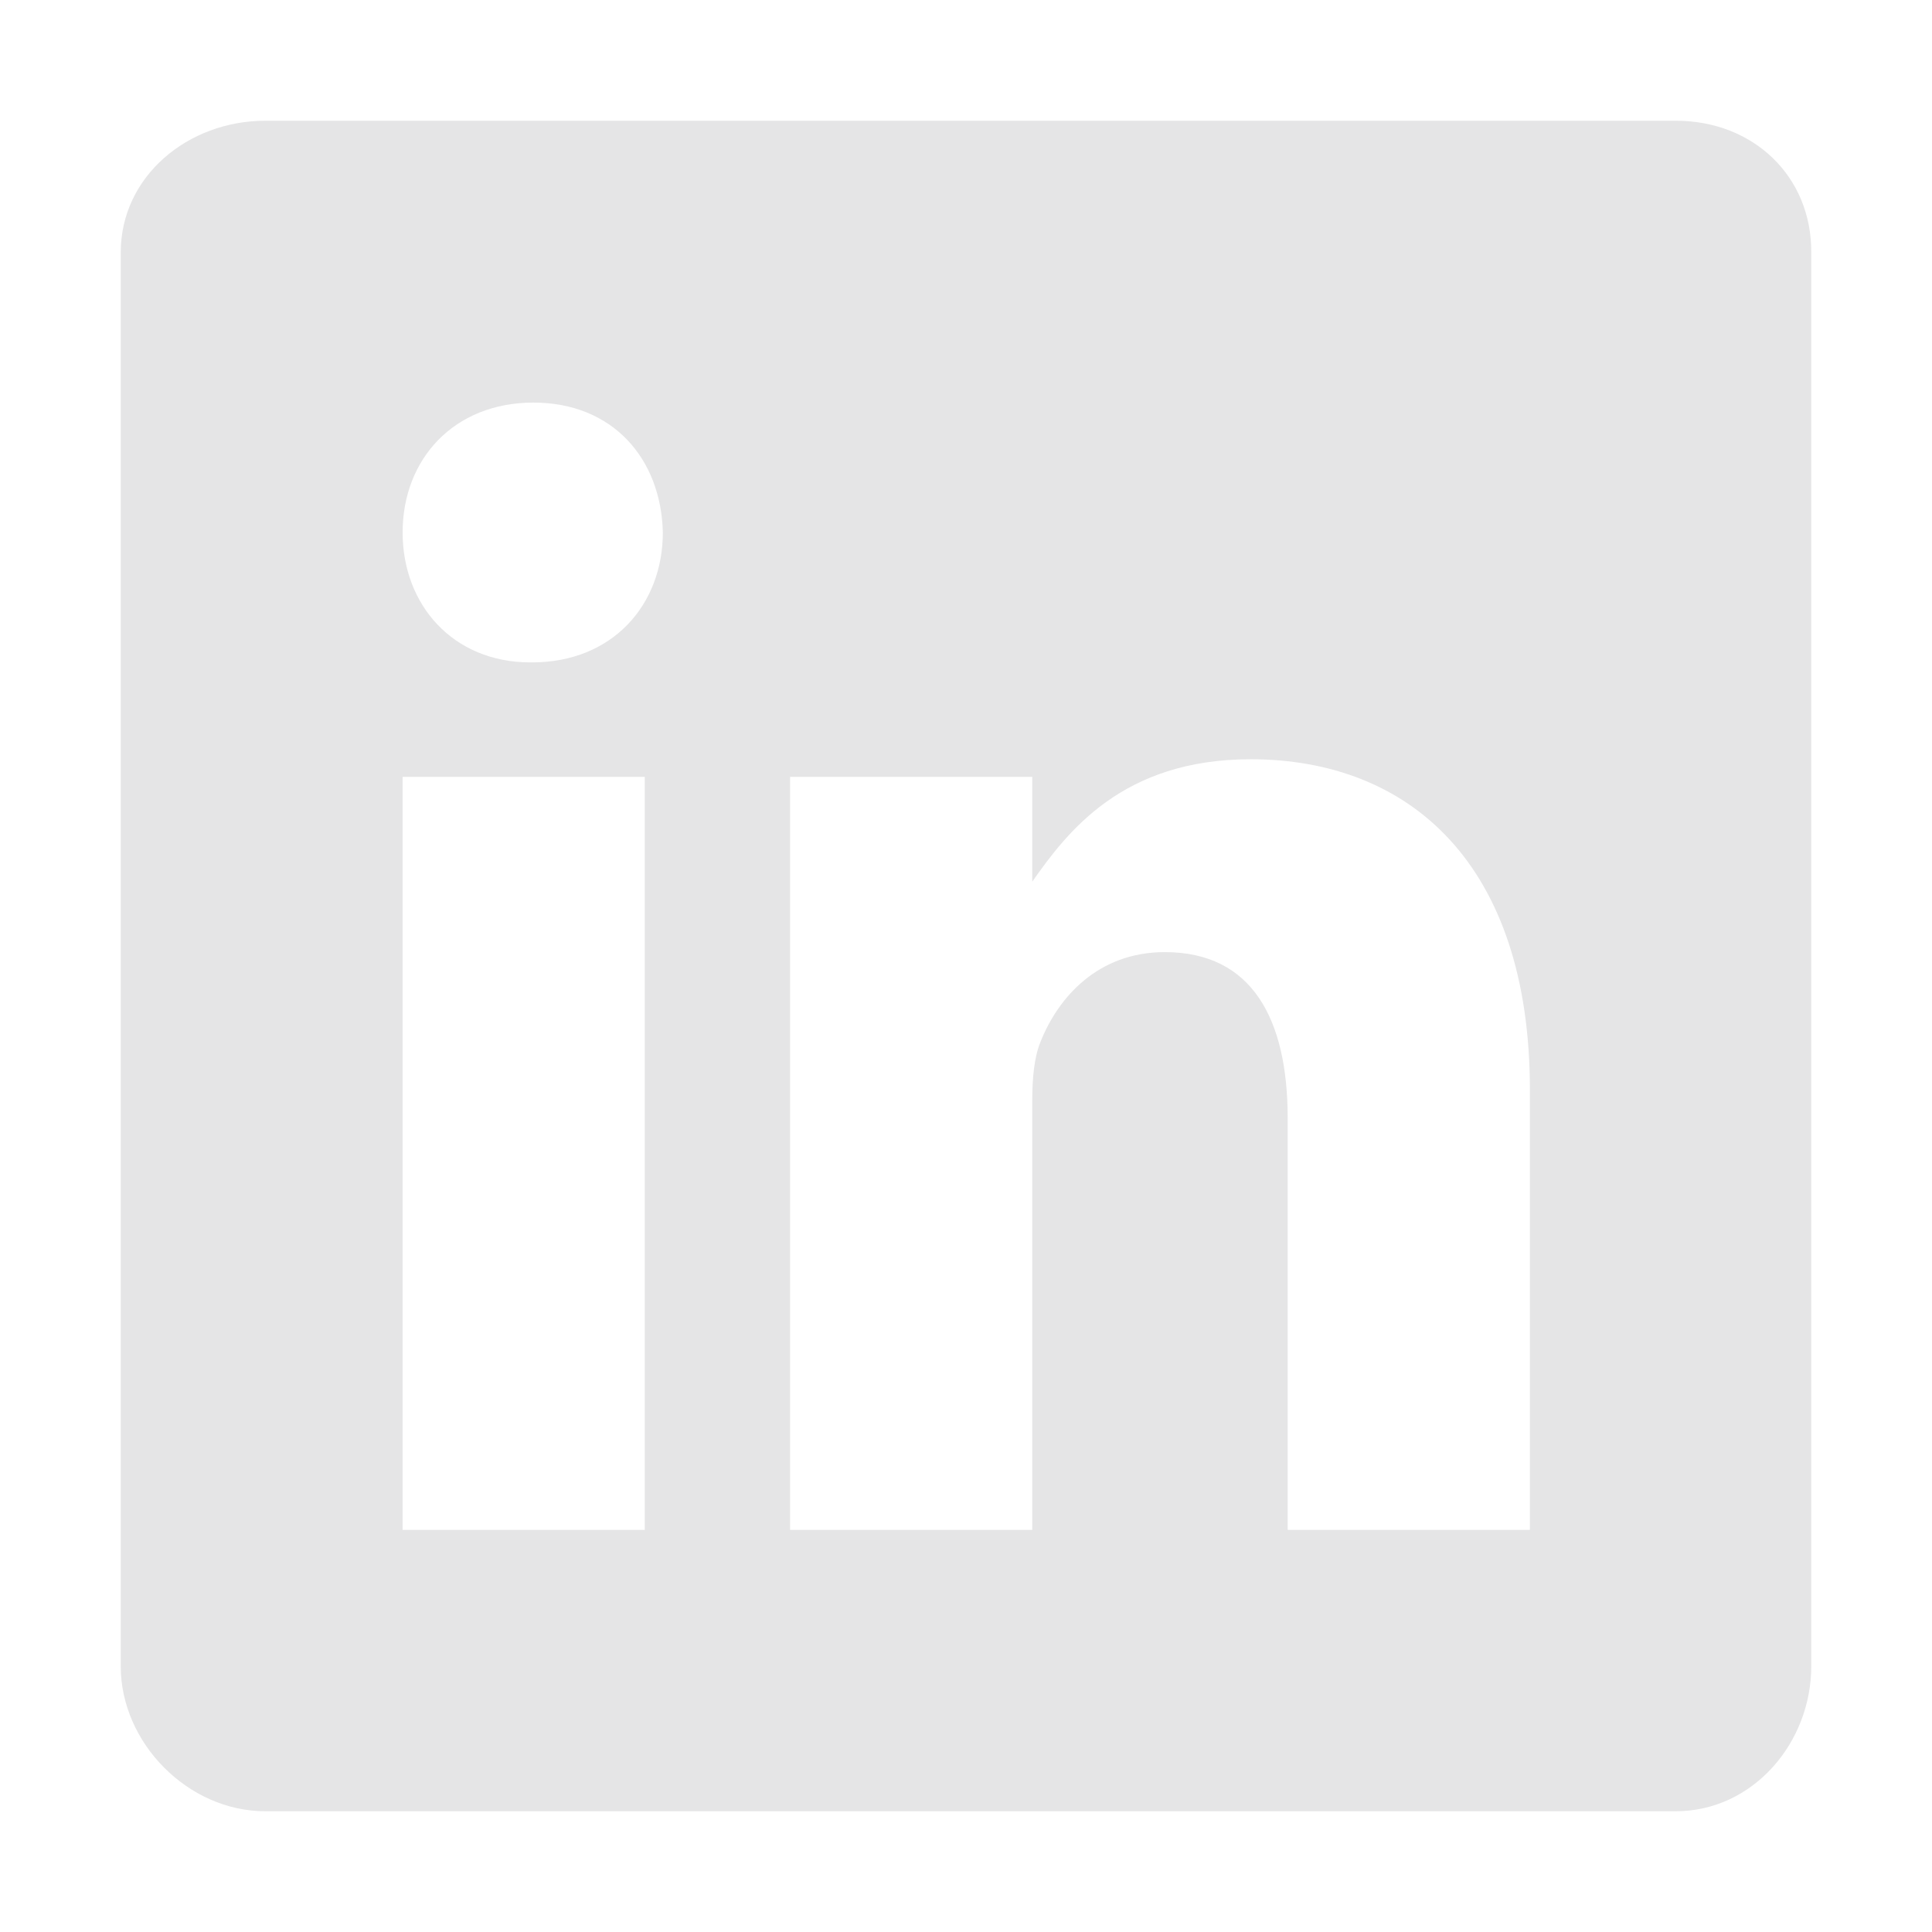
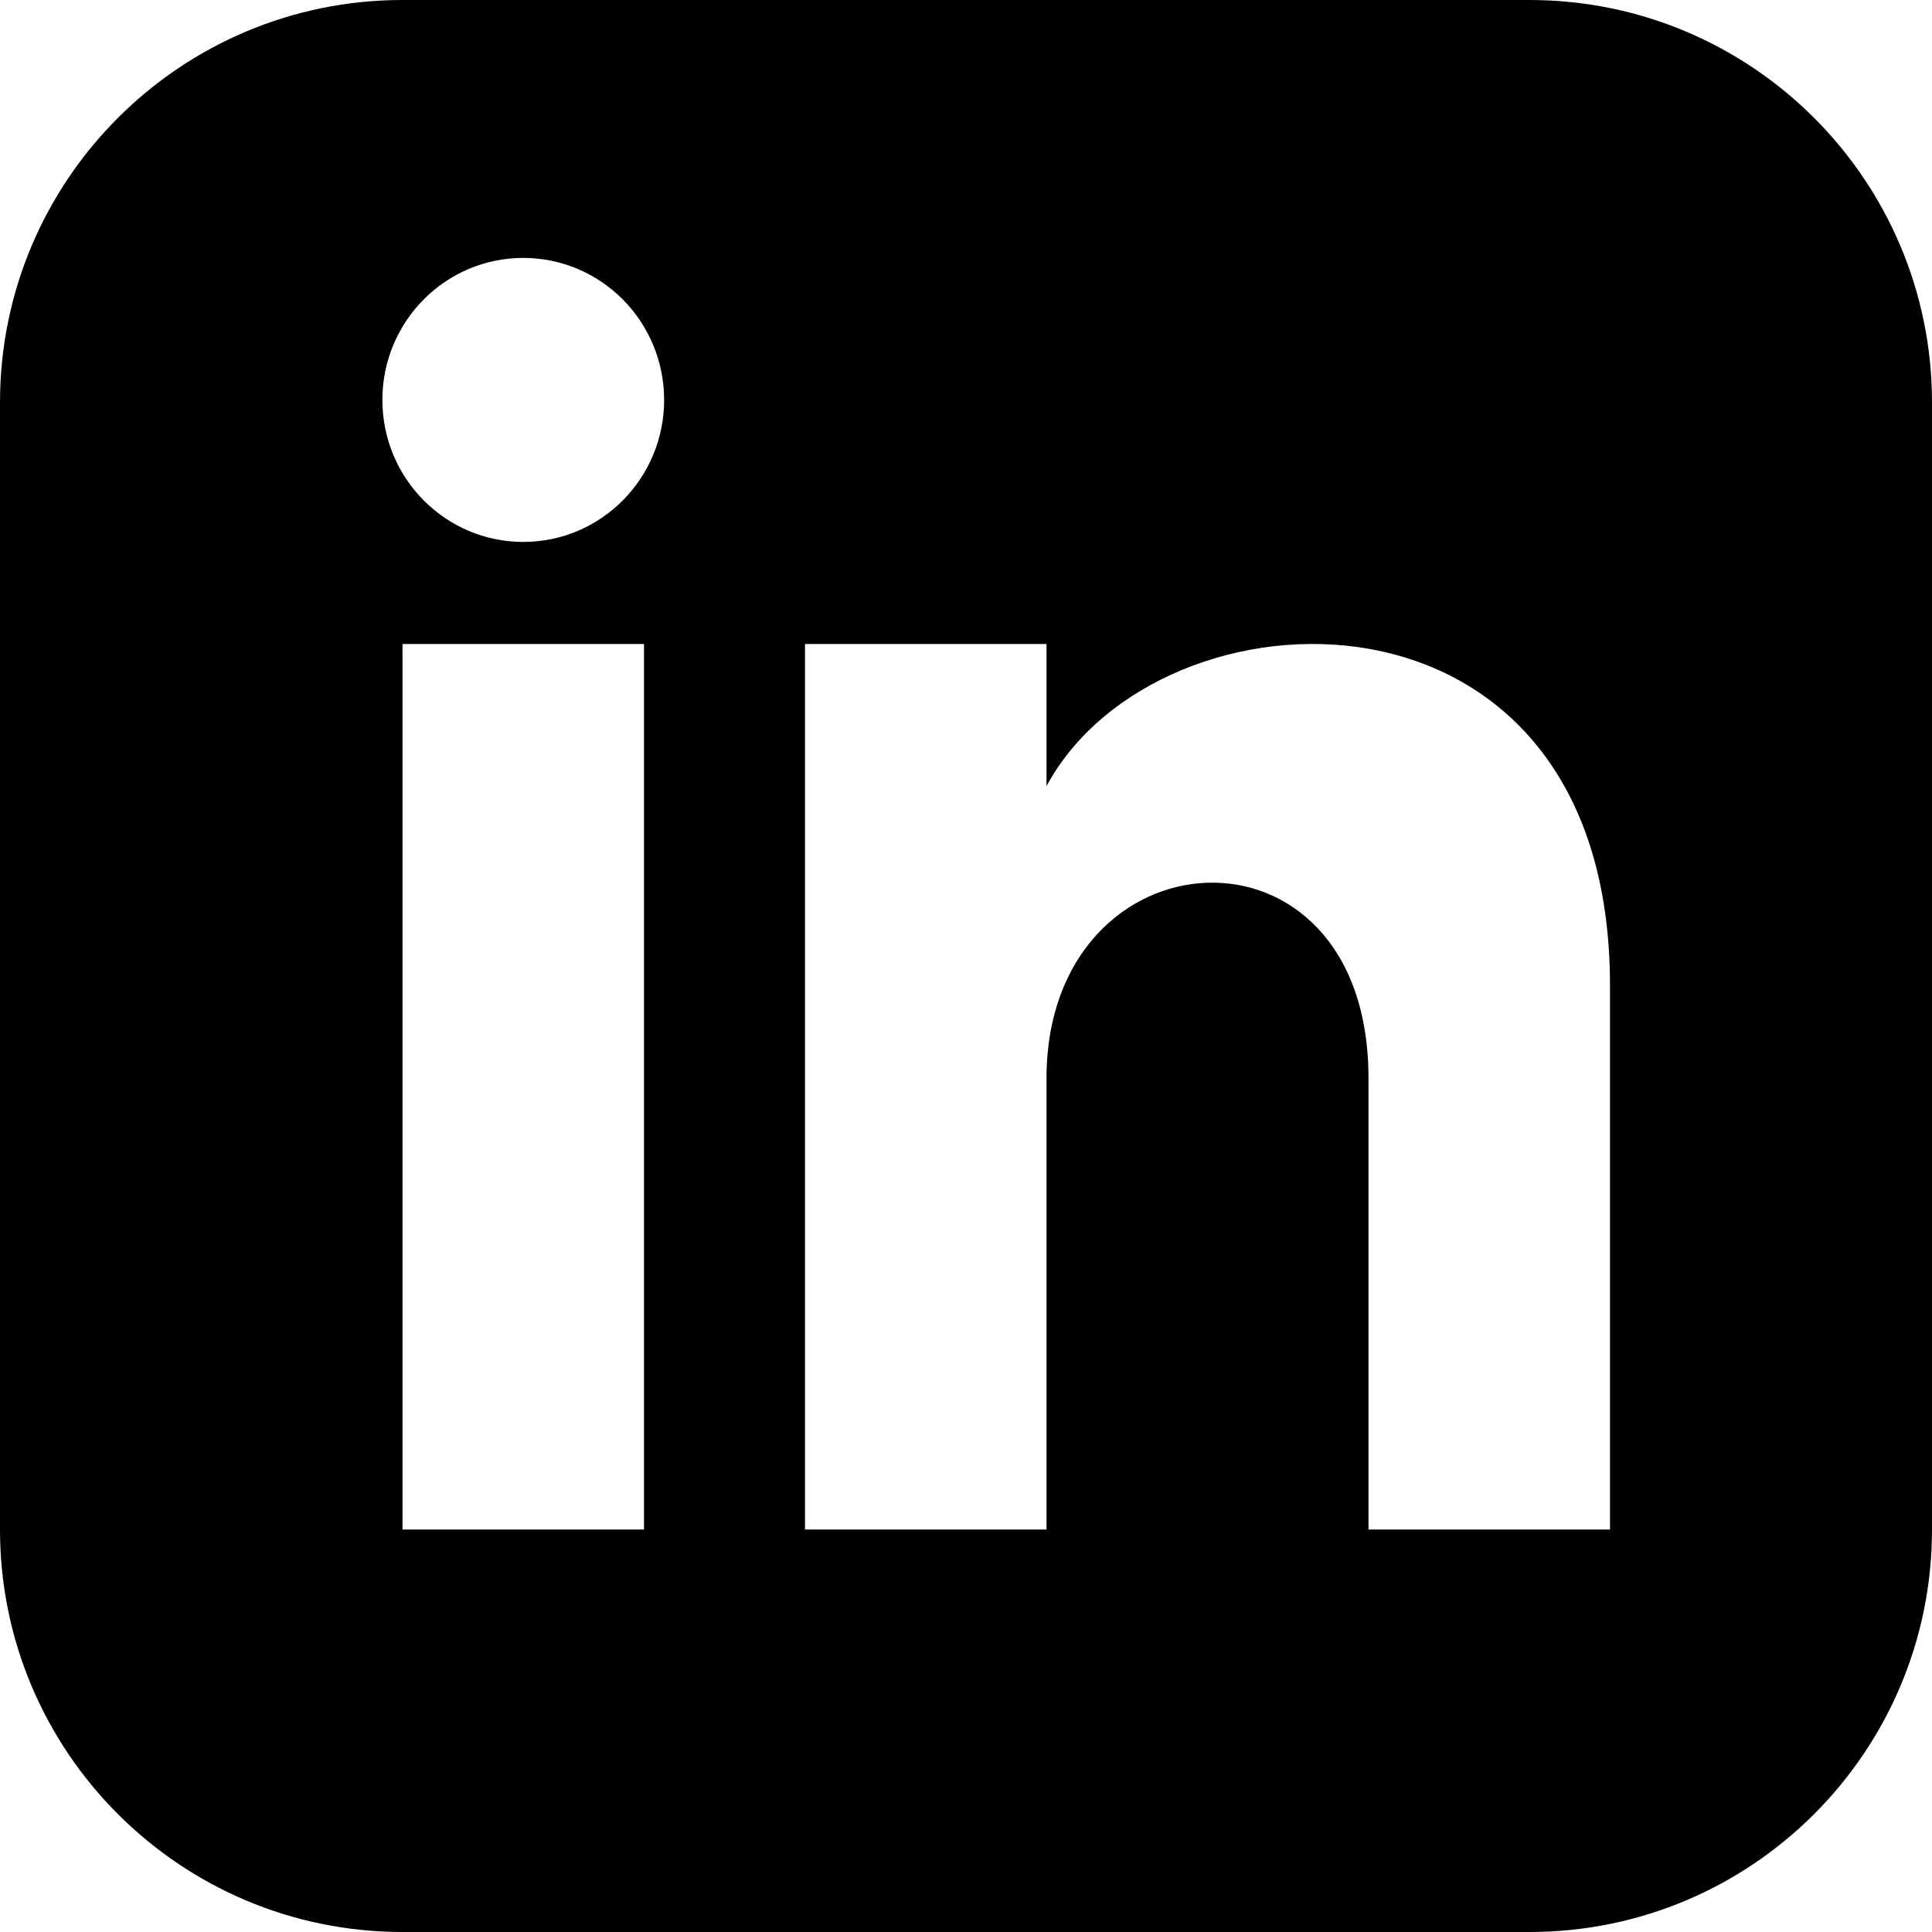
- <svg xmlns="http://www.w3.org/2000/svg" fill="#e5e5e6" viewBox="0 0 512 512">
-   <path d="M444.17,32H70.28C49.85,32,32,46.7,32,66.89V441.61C32,461.91,49.85,480,70.28,480H444.06C464.6,480,480,461.79,480,441.61V66.89C480.12,46.7,464.6,32,444.17,32ZM170.87,405.43H106.69V205.88h64.18ZM141,175.54h-.46c-20.54,0-33.84-15.29-33.84-34.43,0-19.49,13.65-34.42,34.65-34.42s33.85,14.82,34.31,34.42C175.65,160.25,162.35,175.54,141,175.54ZM405.43,405.43H341.25V296.32c0-26.14-9.34-44-32.56-44-17.74,0-28.24,12-32.91,23.69-1.75,4.2-2.22,9.92-2.22,15.76V405.43H209.38V205.88h64.18v27.77c9.34-13.3,23.93-32.44,57.88-32.44,42.13,0,74,27.77,74,87.64Z" />
+ <svg xmlns="http://www.w3.org/2000/svg" width="24" height="24" viewBox="0 0 24 24">
+   <path d="M19 0h-14c-2.761 0-5 2.239-5 5v14c0 2.761 2.239 5 5 5h14c2.762 0 5-2.239 5-5v-14c0-2.761-2.238-5-5-5zm-11 19h-3v-11h3v11zm-1.5-12.268c-.966 0-1.75-.79-1.75-1.764s.784-1.764 1.75-1.764 1.75.79 1.75 1.764-.783 1.764-1.75 1.764zm13.5 12.268h-3v-5.604c0-3.368-4-3.113-4 0v5.604h-3v-11h3v1.765c1.396-2.586 7-2.777 7 2.476v6.759z" />
</svg>
